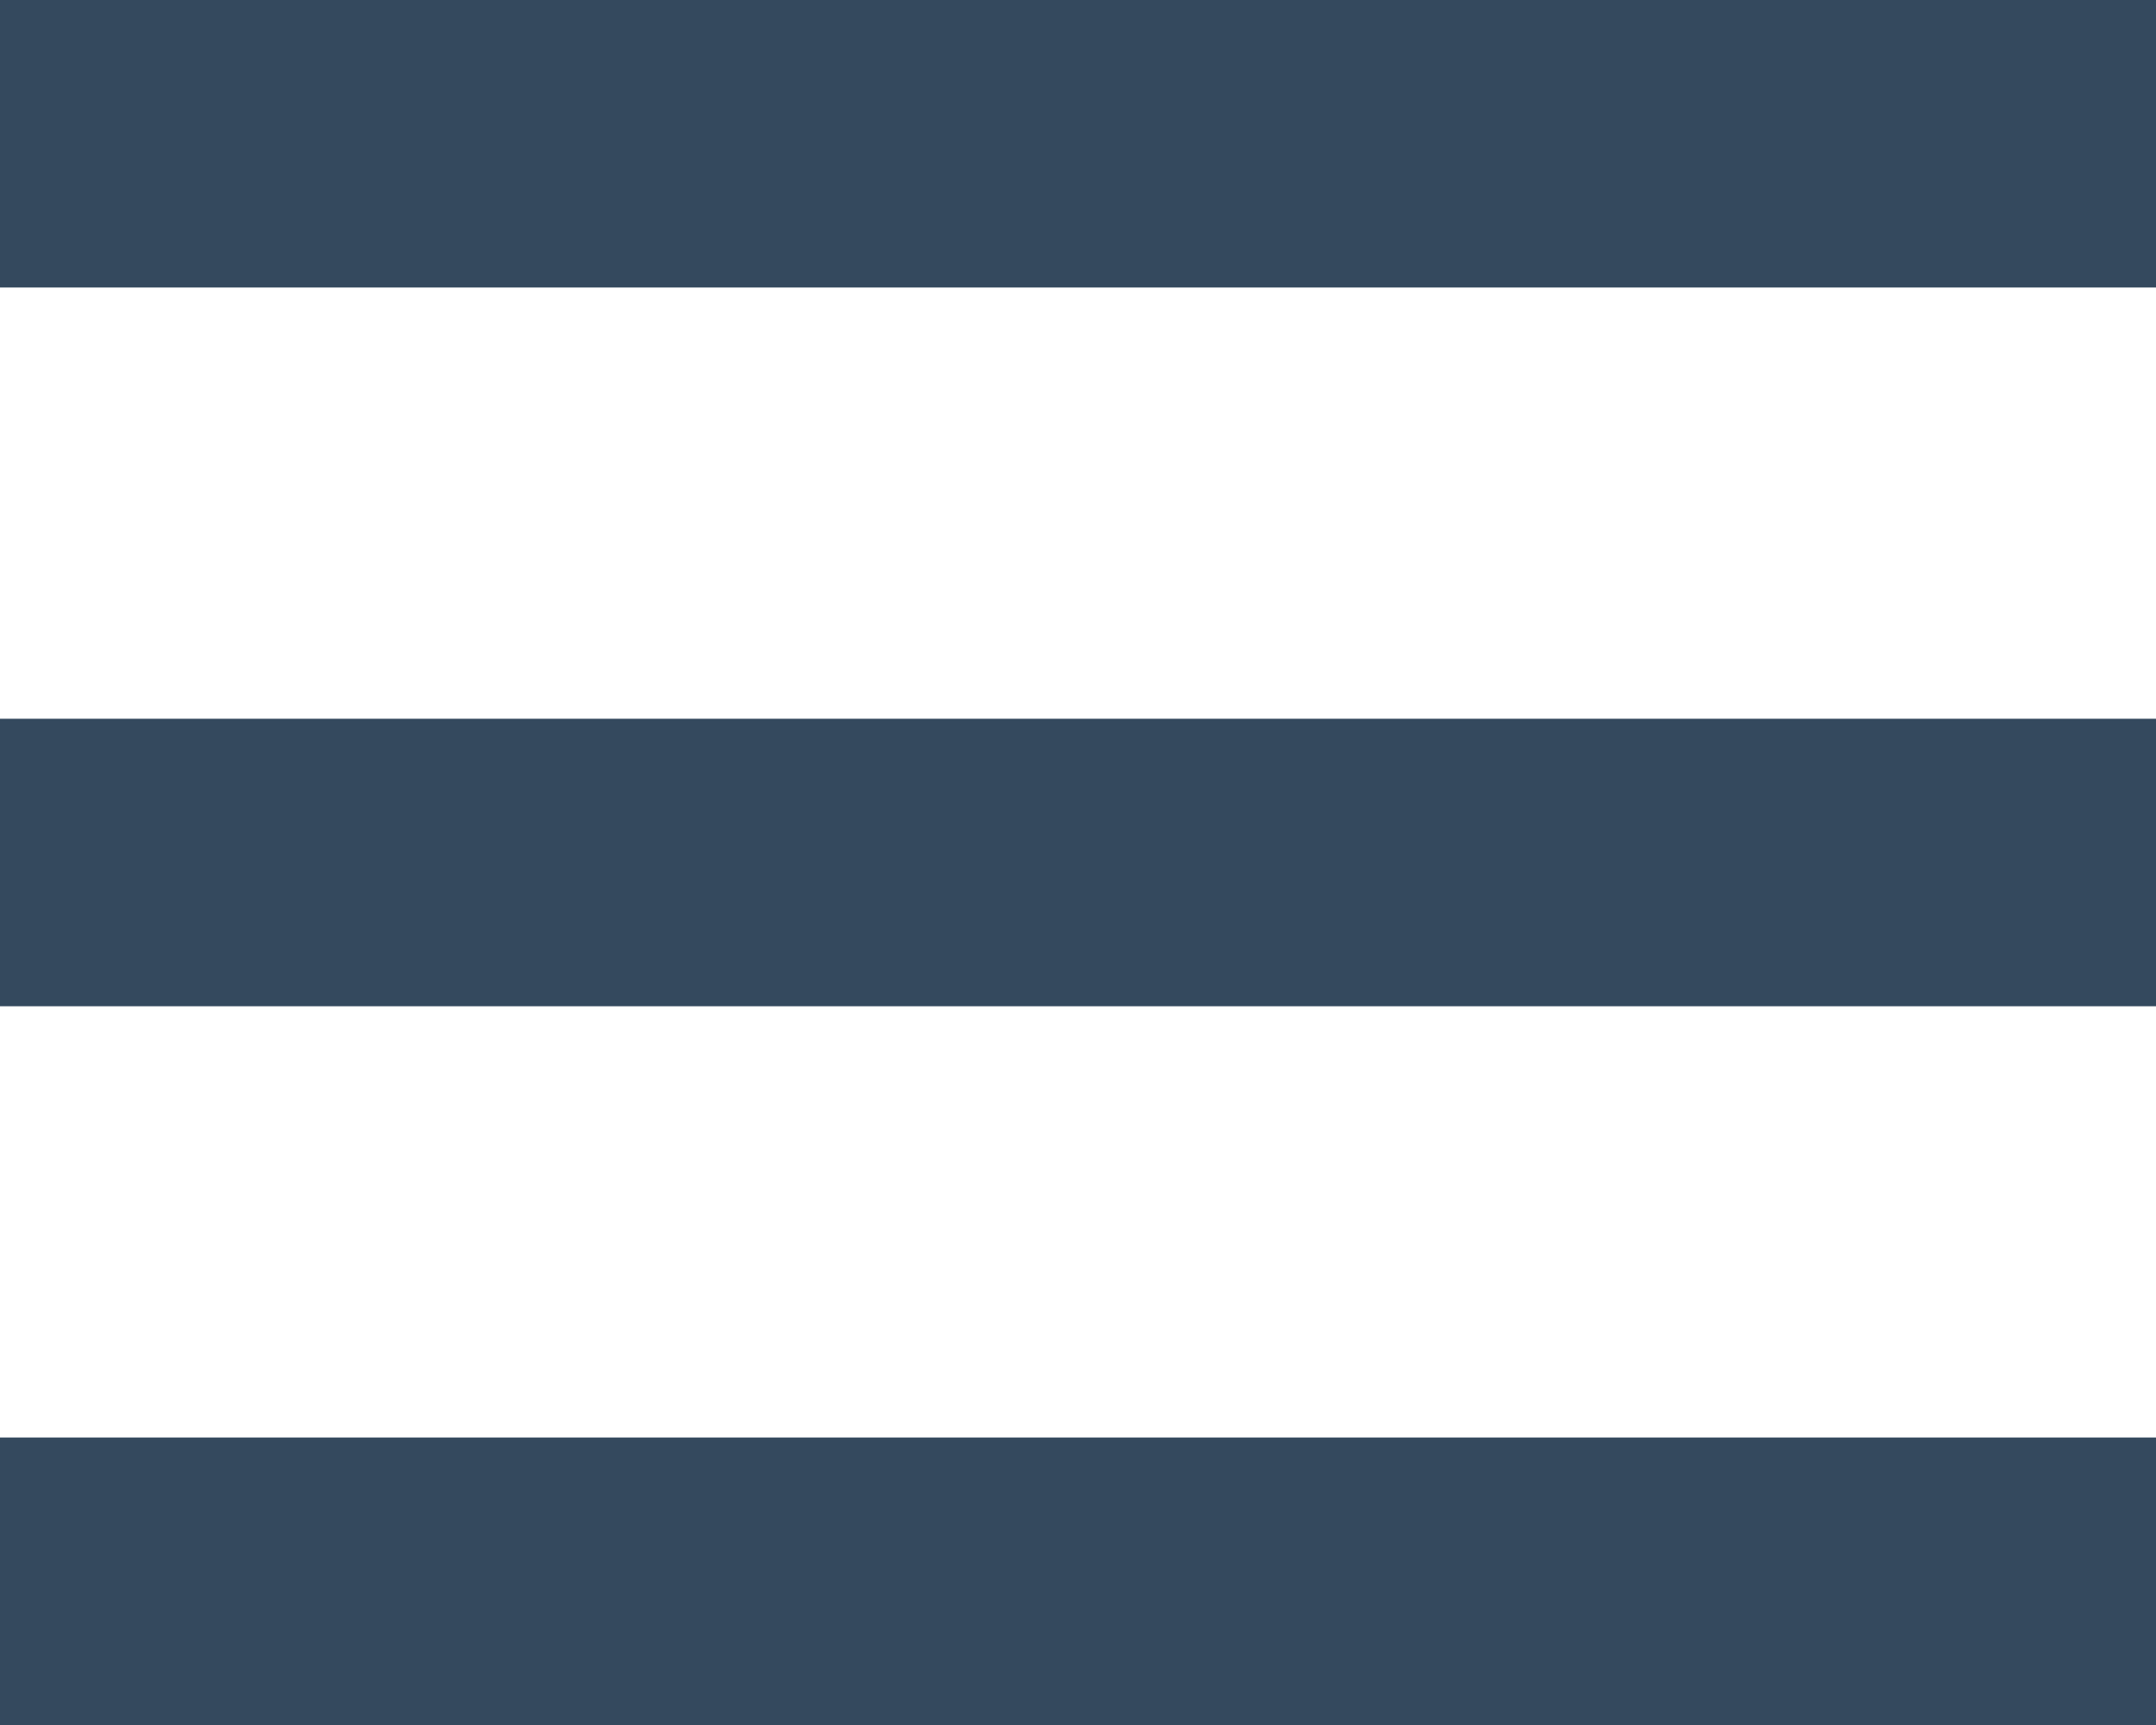
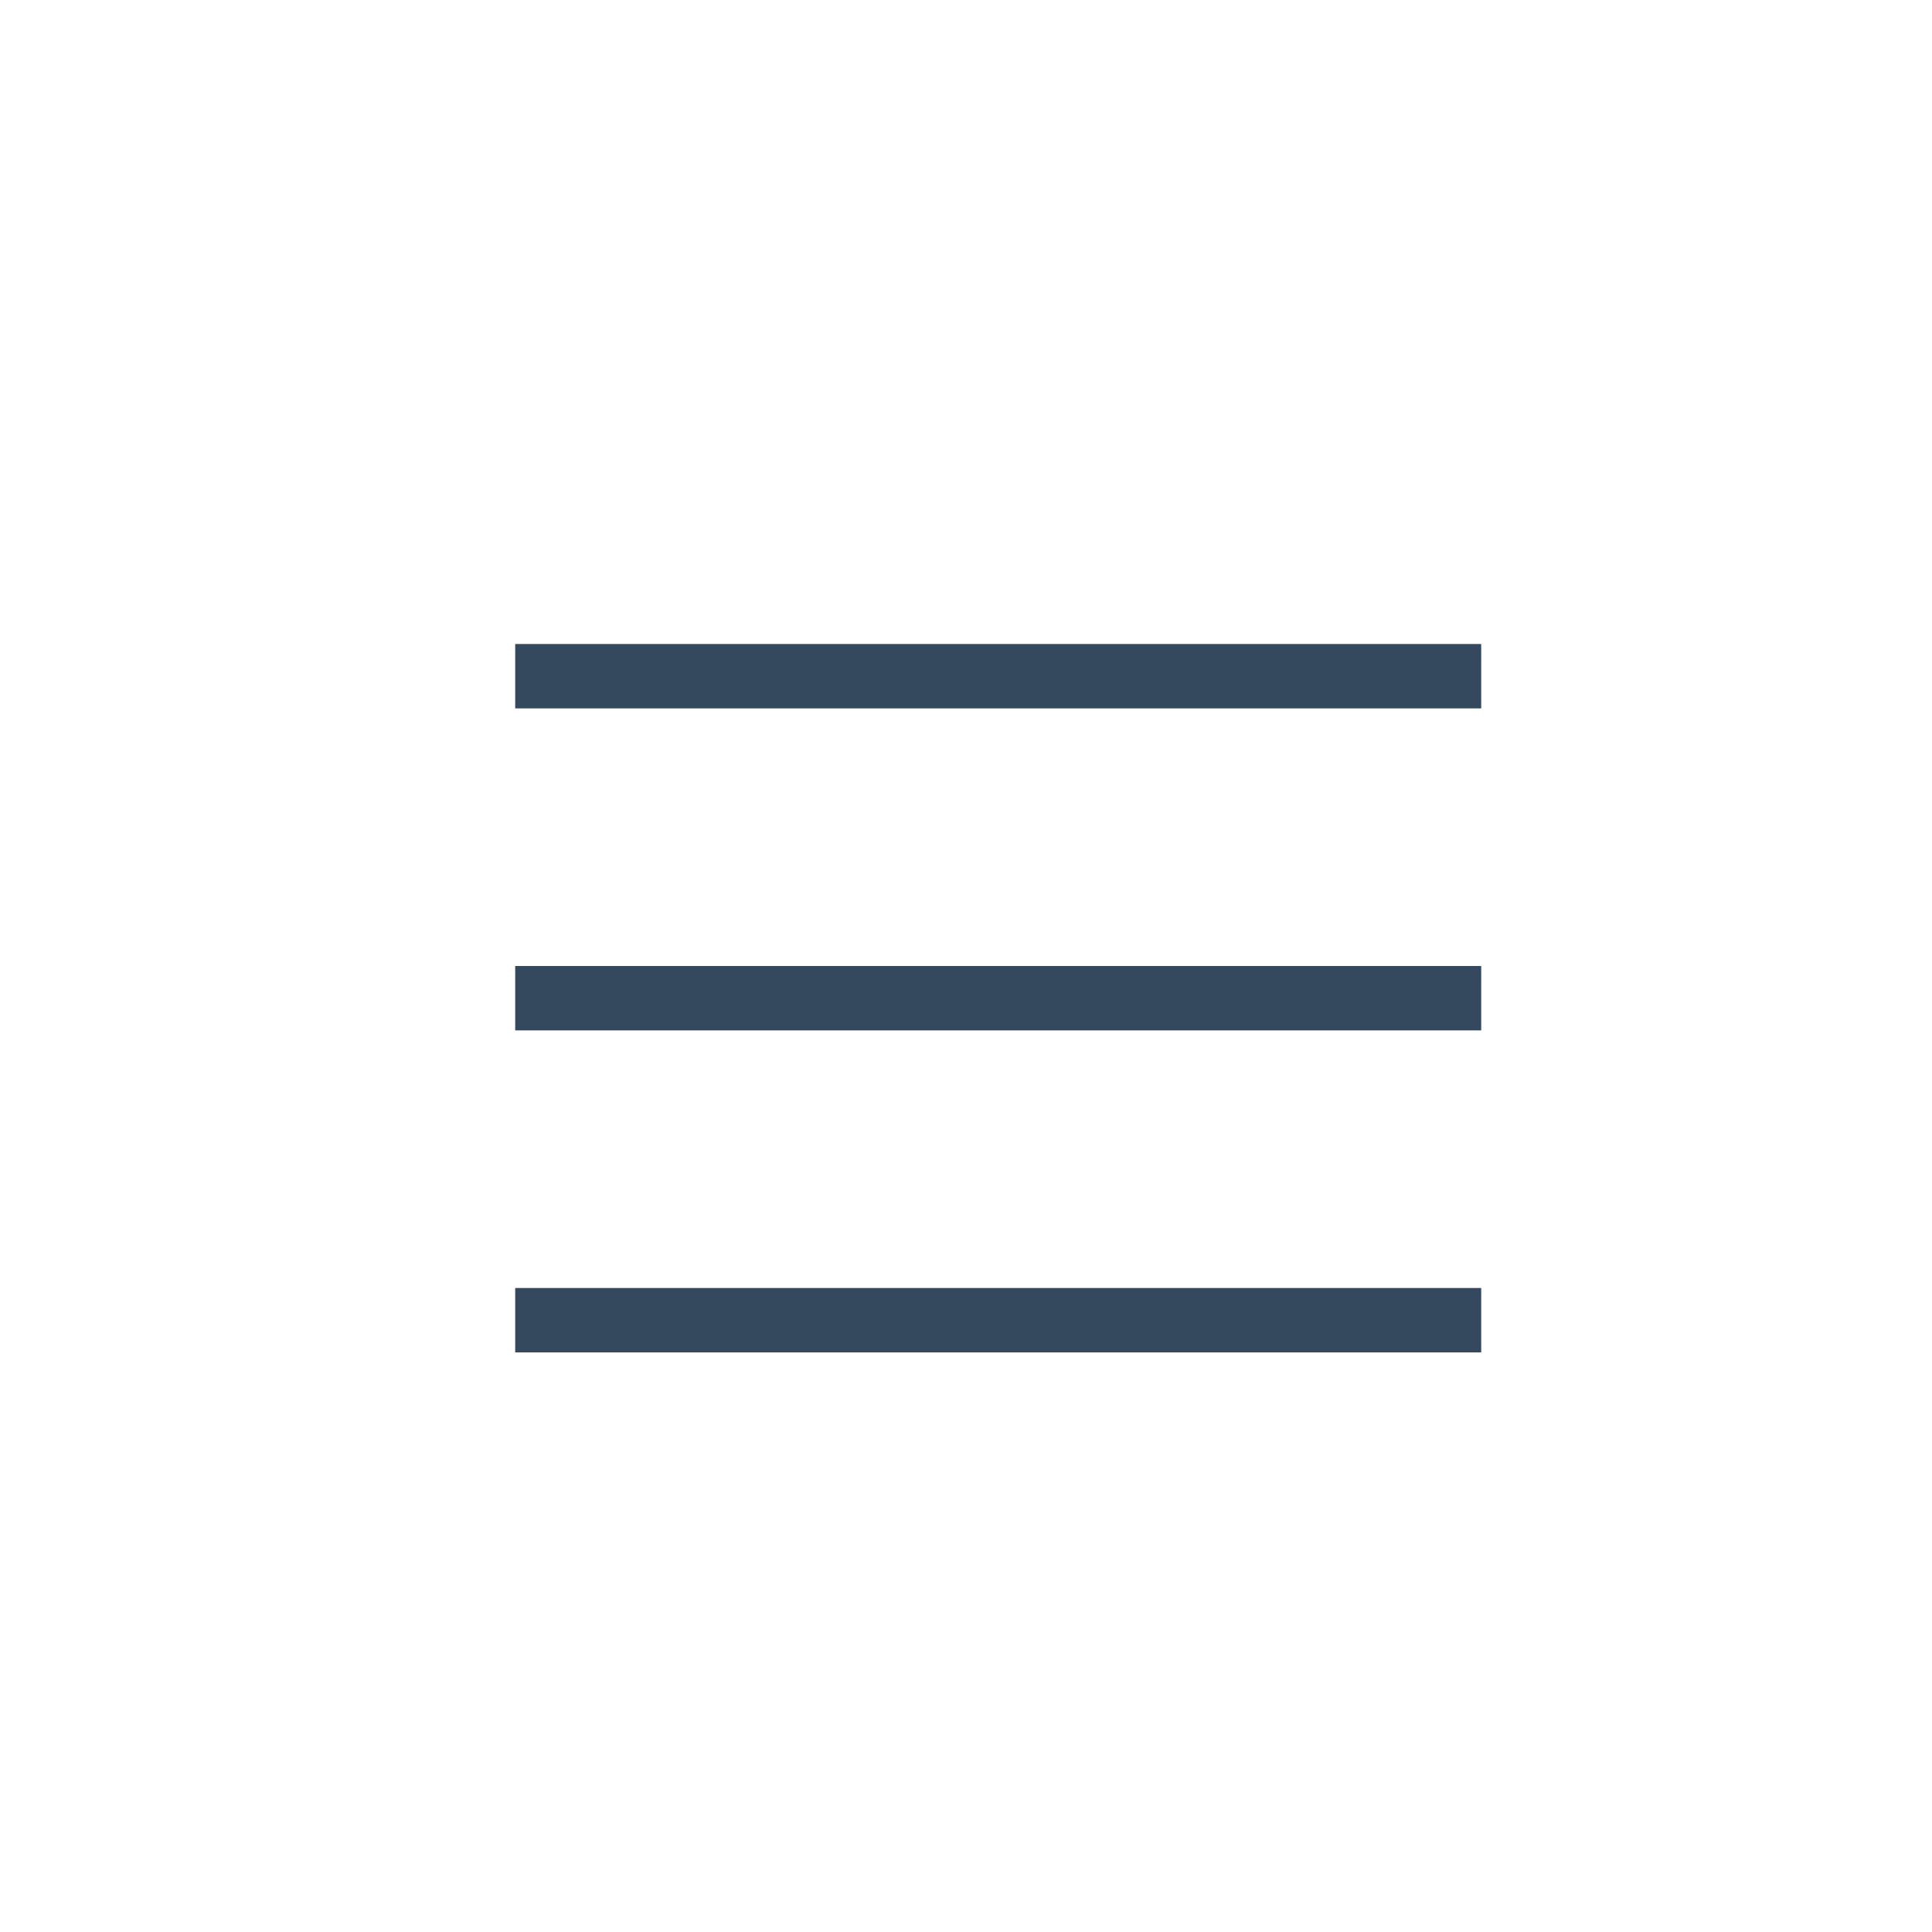
- <svg xmlns="http://www.w3.org/2000/svg" width="15px" height="12px" viewBox="0 0 15 12" version="1.1">
+ <svg xmlns="http://www.w3.org/2000/svg" width="30px" height="30px" viewBox="0 0 30 30" version="1.1">
  <defs />
-   <g id="Explorations---Structure" stroke="none" stroke-width="1" fill="none" fill-rule="evenodd">
-     <g id="DL1---1680" transform="translate(-100, -197)" fill="#34495E">
-       <g id="main-menu-oakwood" transform="translate(80, 175)">
-         <g id="menubar+create">
-           <path d="M20,22 L35,22 L35,24 L20,24 L20,22 Z M20,27 L35,27 L35,29 L20,29 L20,27 Z M20,32 L35,32 L35,34 L20,34 L20,32 Z" id="icon-hamburger-58px" />
-         </g>
-       </g>
+   <g id="BIM-Navigation" stroke="none" stroke-width="1" fill="none" fill-rule="evenodd">
+     <g id="BIM---1680" transform="translate(-92, -185)">
+       <rect id="Rectangle-5" x="92" y="185" width="30" height="30" />
+       <path d="M100,195 L115,195 L115,196 L100,196 L100,195 Z M100,200 L115,200 L115,201 L100,201 L100,200 Z M100,205 L115,205 L115,206 L100,206 L100,205 Z" id="icon-hamburger-58px" fill="#34495E" />
    </g>
  </g>
</svg>
